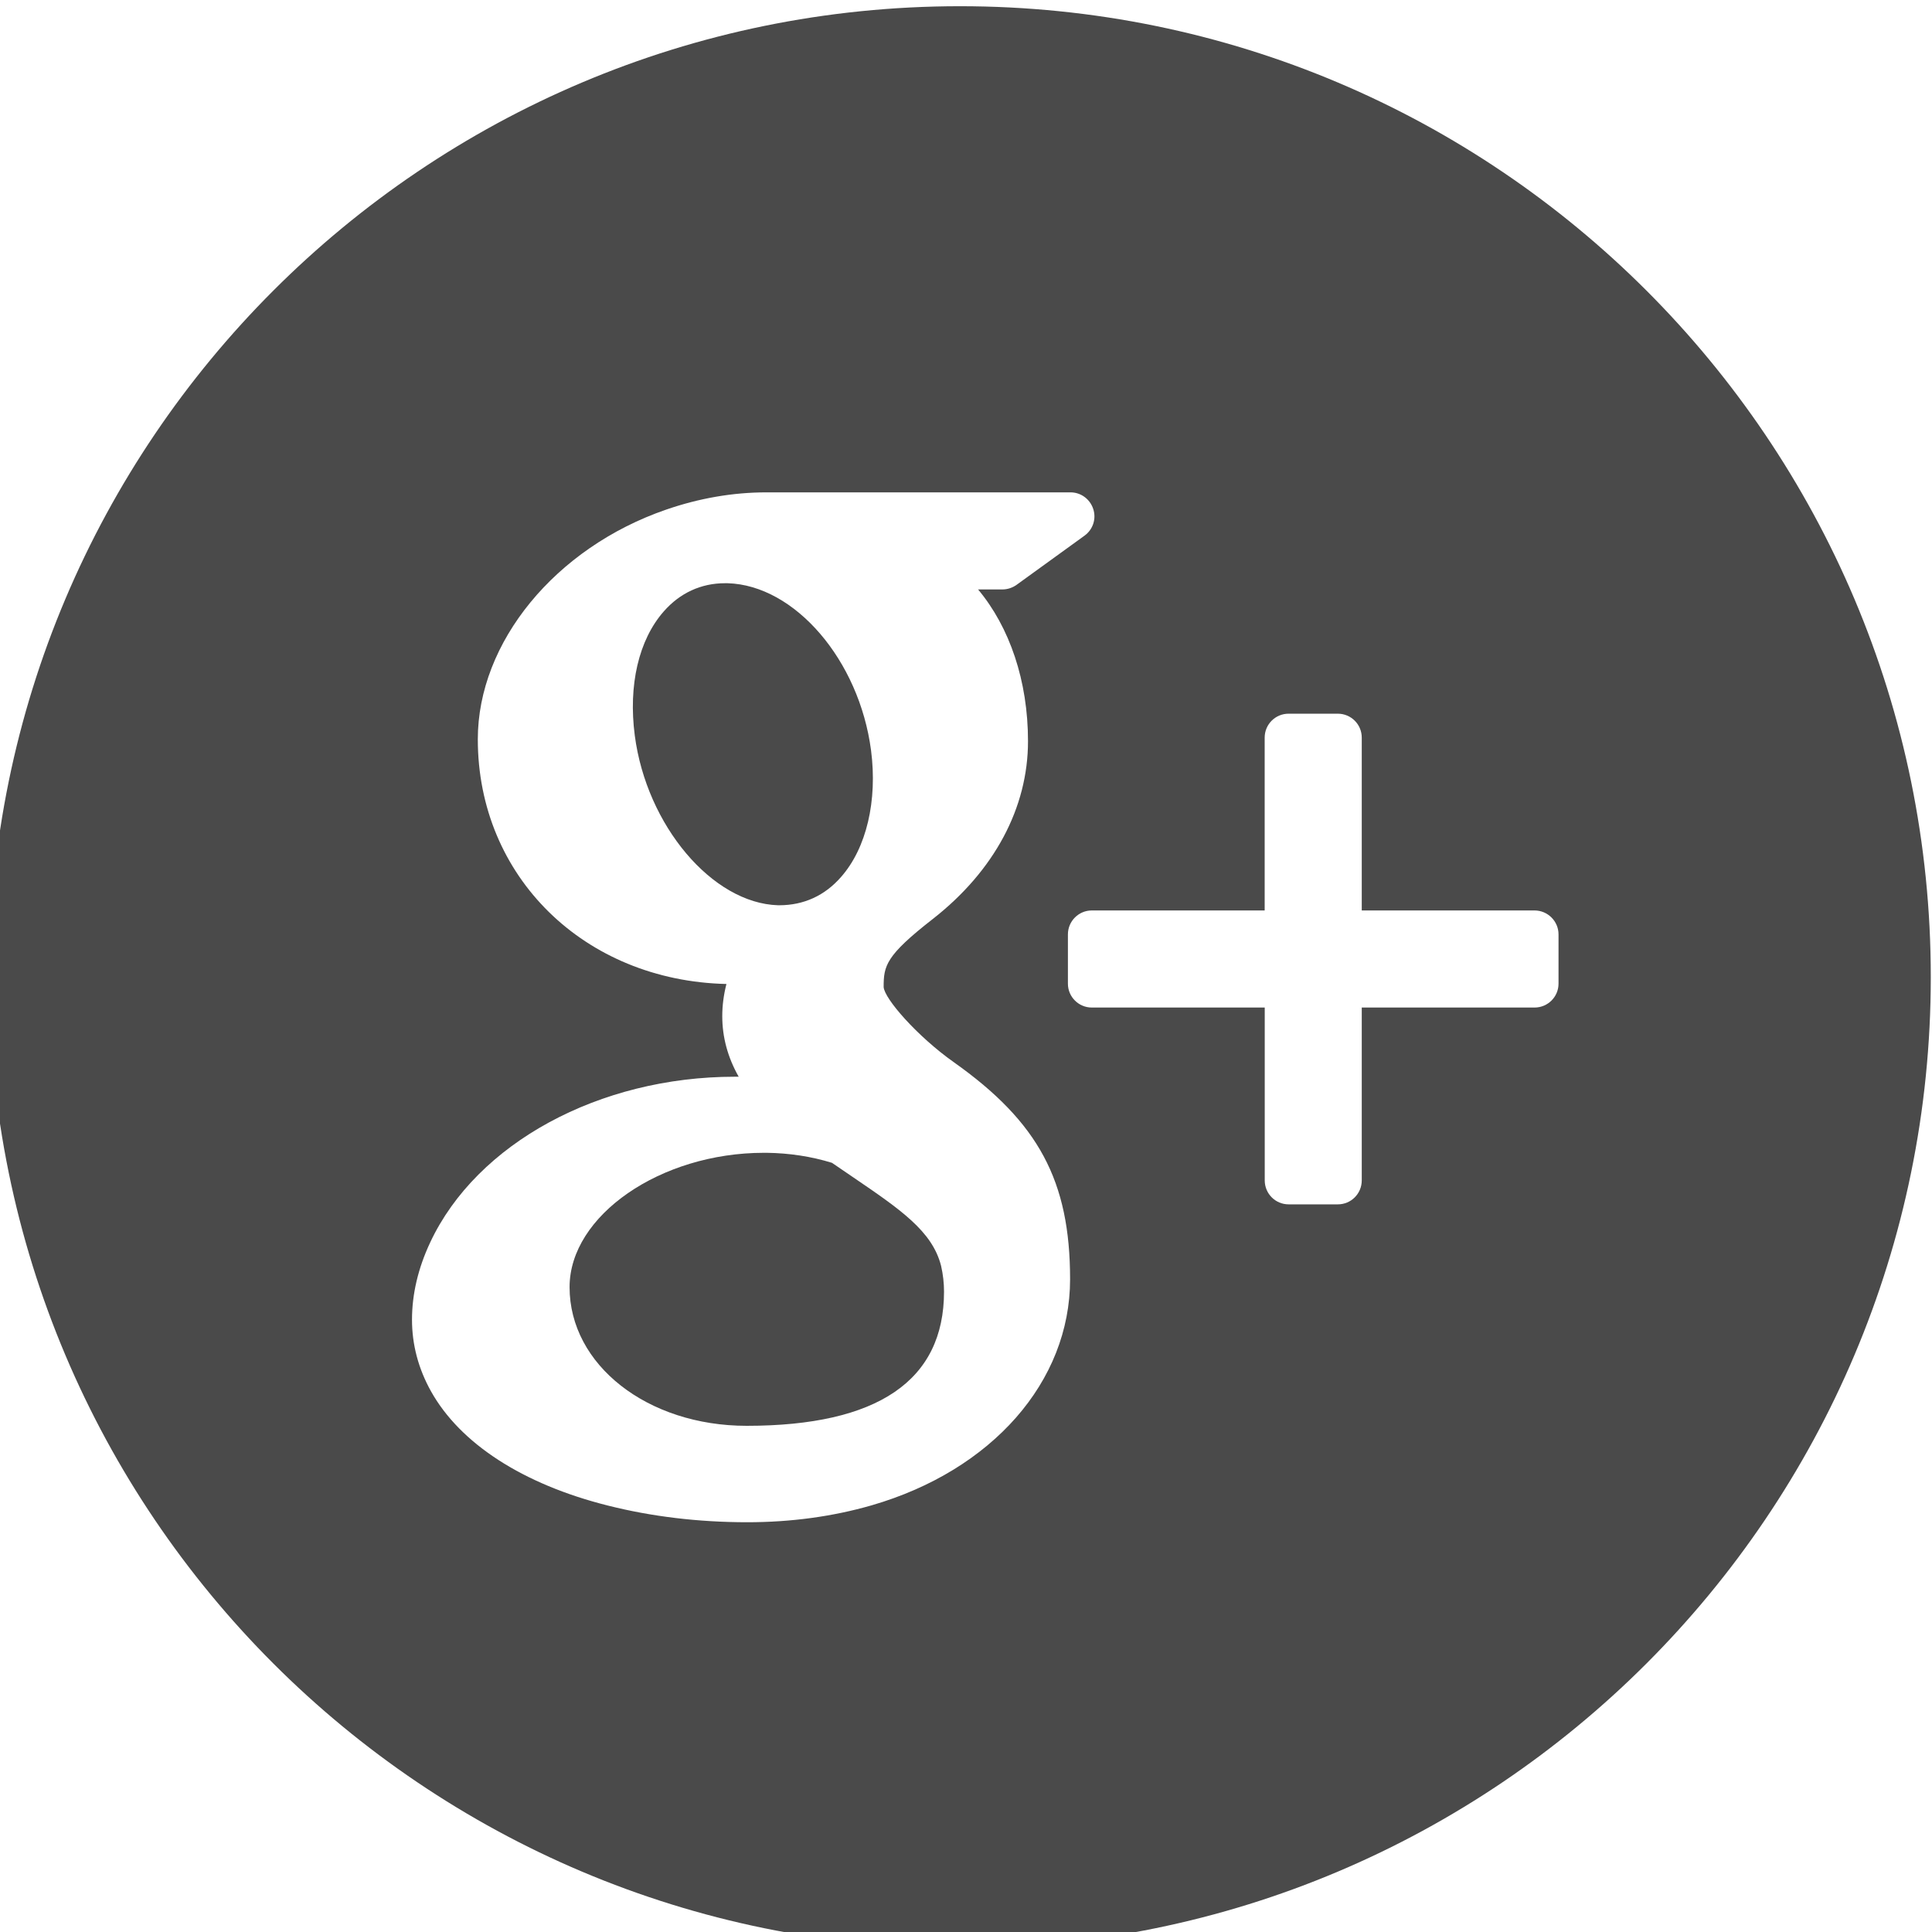
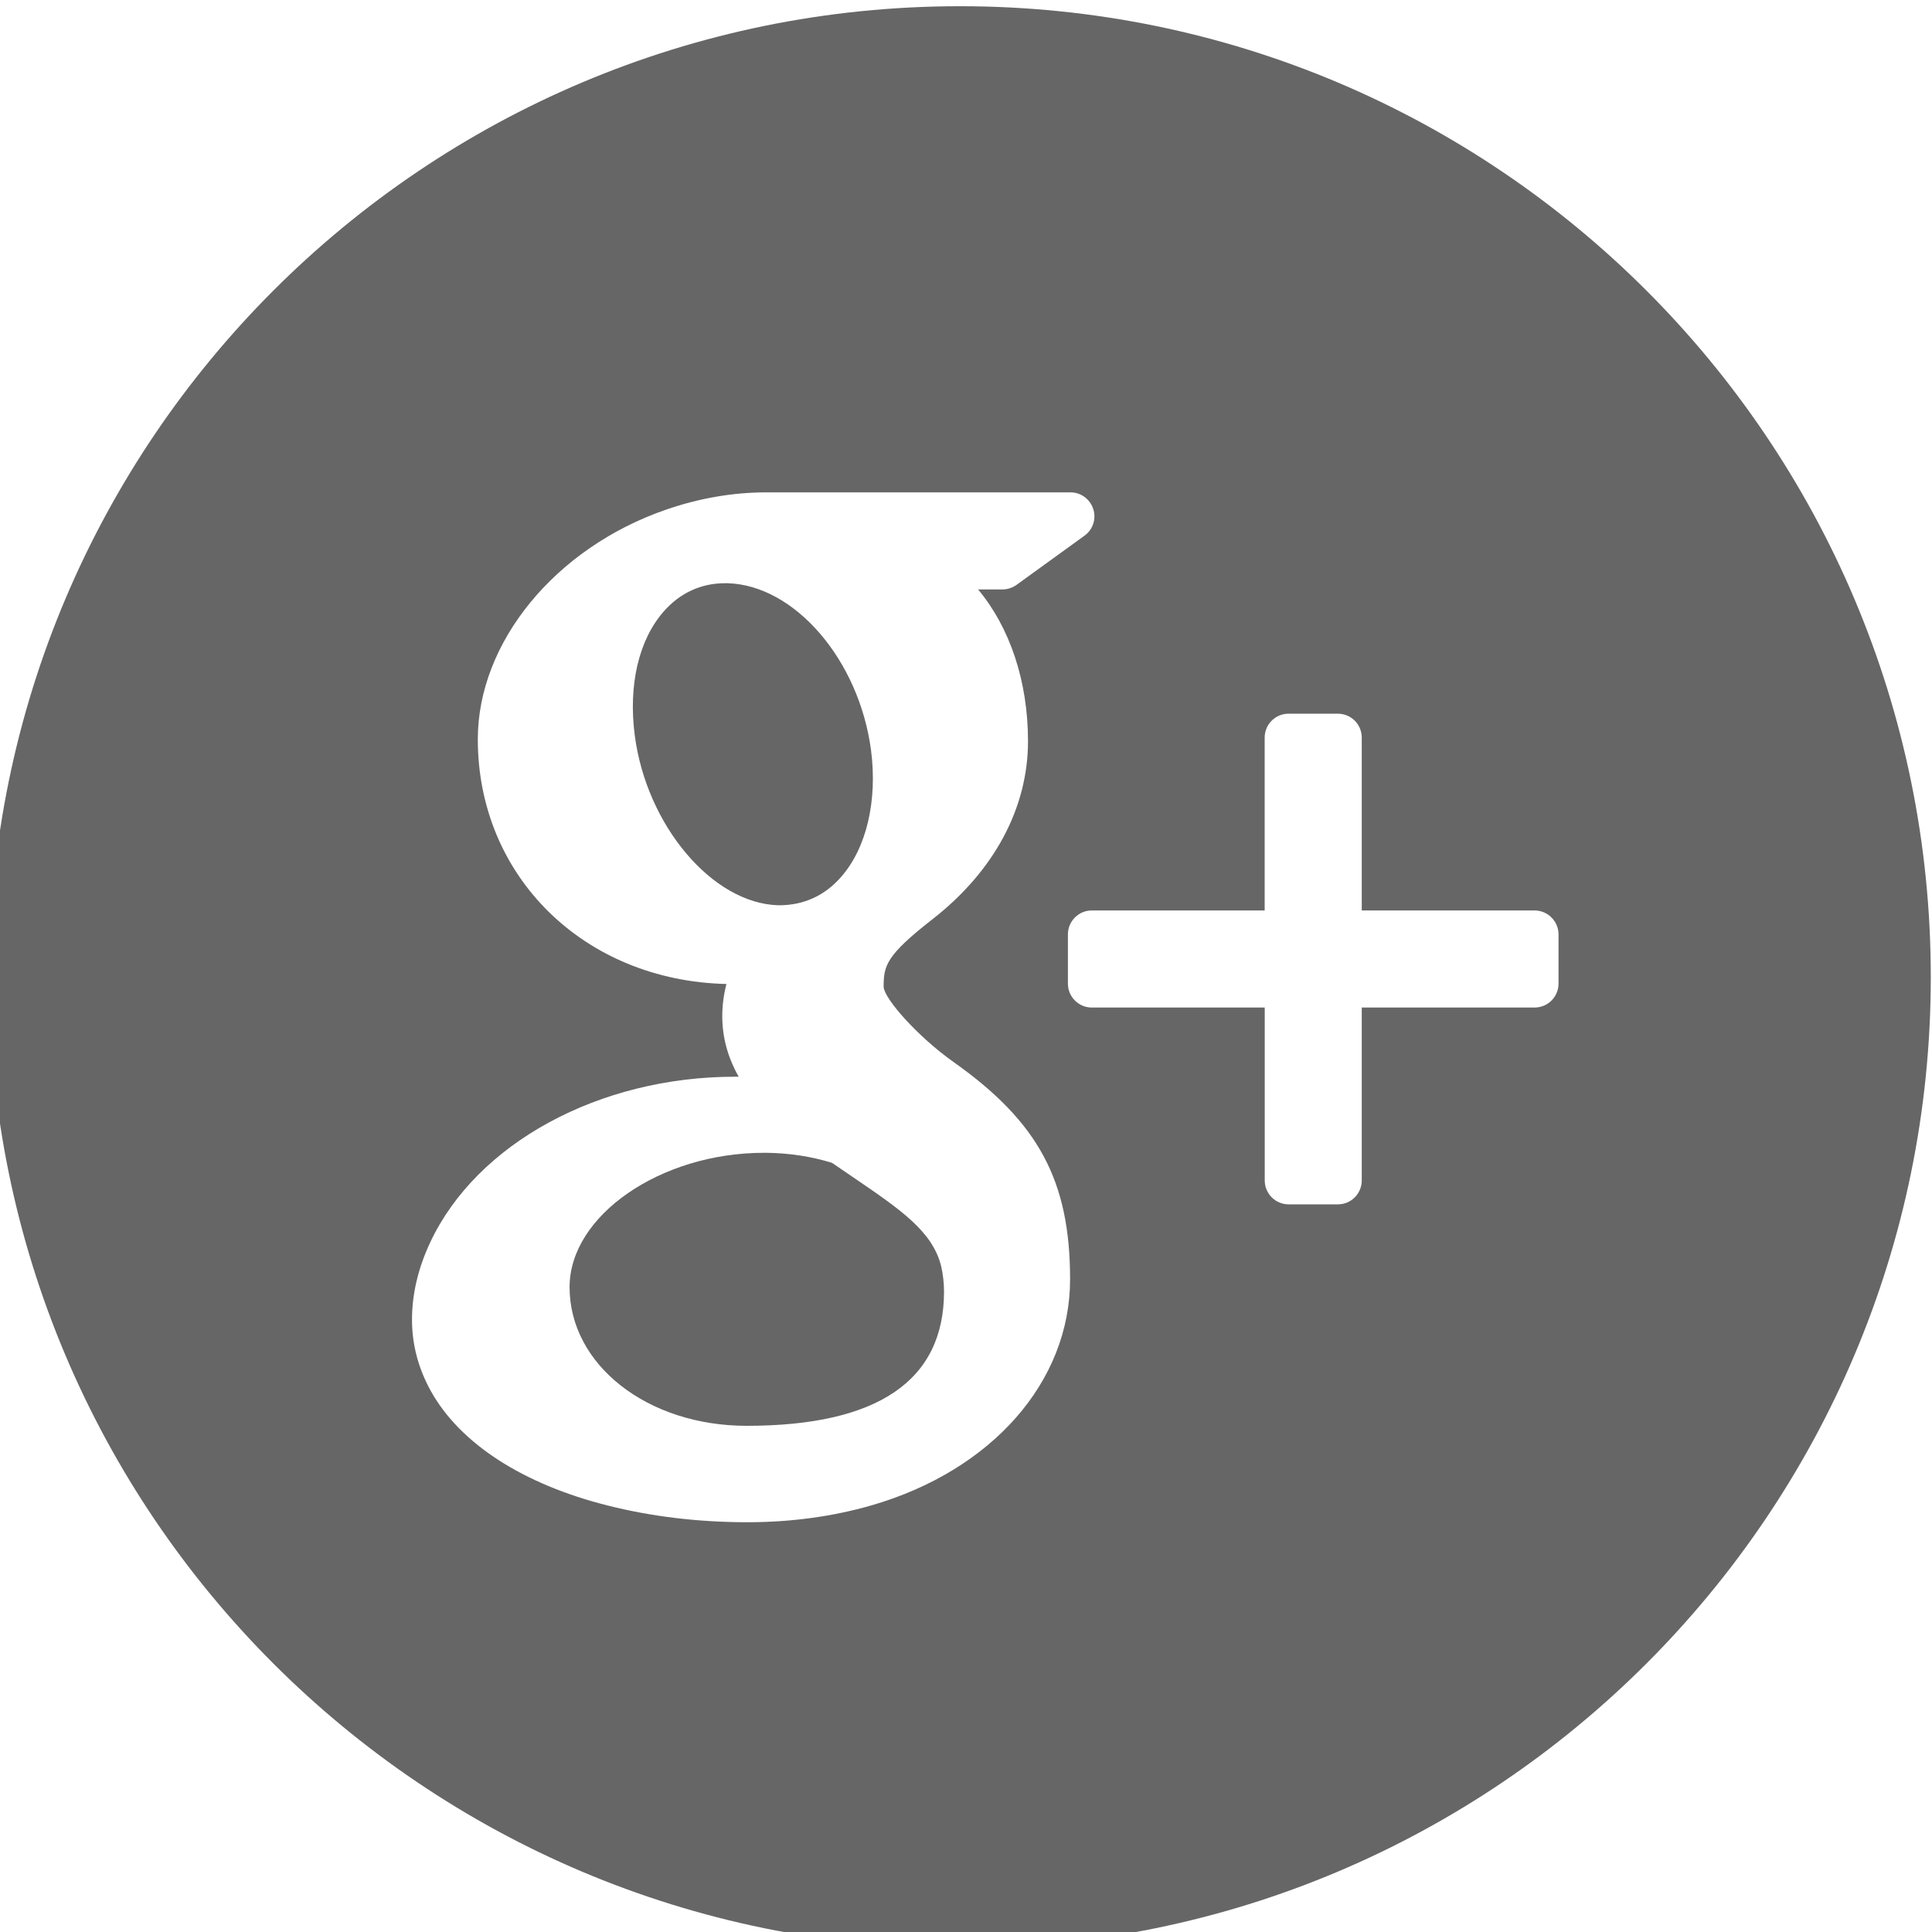
<svg xmlns="http://www.w3.org/2000/svg" width="32px" height="32px" viewBox="0 0 32 32" version="1.1">
  <description>Created with Sketch (http://www.bohemiancoding.com/sketch)</description>
  <defs />
  <g id="Page-1" stroke="none" stroke-width="1" fill="none" fill-rule="evenodd">
-     <g id="google-plus-dark" fill="#4A4A4A">
+     <g id="google-plus-dark" fill="#666666">
      <path d="M12.905,14.994 C13.316,14.994 13.663,14.832 13.93,14.526 C14.352,14.048 14.536,13.262 14.427,12.426 C14.23,10.933 13.165,9.693 12.052,9.66 L12.007,9.66 C11.613,9.66 11.262,9.821 10.994,10.127 C10.578,10.6 10.405,11.349 10.514,12.182 C10.709,13.672 11.797,14.961 12.888,14.994 L12.905,14.994 L12.905,14.994 Z" id="Shape" />
      <path d="M14.12,19.492 C14.011,19.418 13.897,19.34 13.78,19.26 C13.437,19.154 13.072,19.099 12.7,19.094 L12.653,19.094 C10.939,19.094 9.434,20.134 9.434,21.319 C9.434,22.606 10.722,23.616 12.367,23.616 C14.536,23.616 15.636,22.868 15.636,21.393 C15.636,21.253 15.62,21.108 15.587,20.965 C15.44,20.39 14.914,20.033 14.12,19.492 L14.12,19.492 Z" id="Shape" />
      <path d="M15.9,0.103 C7.018,0.103 -0.182,7.301 -0.182,16.183 C-0.182,25.064 7.018,32.264 15.9,32.264 C24.78,32.264 31.98,25.064 31.98,16.183 C31.98,7.301 24.78,0.103 15.9,0.103 L15.9,0.103 Z M14.437,24.933 C13.795,25.118 13.104,25.213 12.377,25.213 C11.568,25.213 10.79,25.119 10.065,24.936 C8.661,24.583 7.623,23.911 7.139,23.045 C6.93,22.67 6.824,22.272 6.824,21.859 C6.824,21.433 6.926,21.002 7.127,20.575 C7.897,18.936 9.924,17.834 12.17,17.834 L12.235,17.834 C12.053,17.512 11.963,17.179 11.963,16.83 C11.963,16.655 11.986,16.478 12.032,16.298 C9.677,16.244 7.914,14.519 7.914,12.245 C7.914,10.638 9.197,9.074 11.033,8.441 C11.583,8.251 12.142,8.155 12.694,8.155 L17.731,8.155 C17.903,8.155 18.053,8.266 18.107,8.429 C18.162,8.594 18.102,8.772 17.962,8.873 L16.836,9.688 C16.768,9.736 16.686,9.763 16.603,9.763 L16.2,9.763 C16.722,10.387 17.027,11.276 17.027,12.276 C17.027,13.381 16.468,14.424 15.453,15.219 C14.668,15.83 14.636,15.997 14.636,16.348 C14.647,16.541 15.194,17.166 15.796,17.592 C17.201,18.586 17.724,19.56 17.724,21.189 C17.724,22.883 16.433,24.354 14.437,24.933 L14.437,24.933 Z M25.814,16.293 C25.814,16.511 25.636,16.688 25.418,16.688 L22.555,16.688 L22.555,19.551 C22.555,19.771 22.378,19.948 22.159,19.948 L21.344,19.948 C21.125,19.948 20.948,19.771 20.948,19.551 L20.948,16.688 L18.083,16.688 C17.866,16.688 17.688,16.511 17.688,16.293 L17.688,15.476 C17.688,15.258 17.866,15.08 18.083,15.08 L20.947,15.08 L20.947,12.217 C20.947,11.998 21.124,11.821 21.343,11.821 L22.158,11.821 C22.378,11.821 22.555,11.998 22.555,12.217 L22.555,15.08 L25.417,15.08 C25.635,15.08 25.814,15.258 25.814,15.476 L25.814,16.293 L25.814,16.293 Z" id="Shape" />
    </g>
  </g>
</svg>
